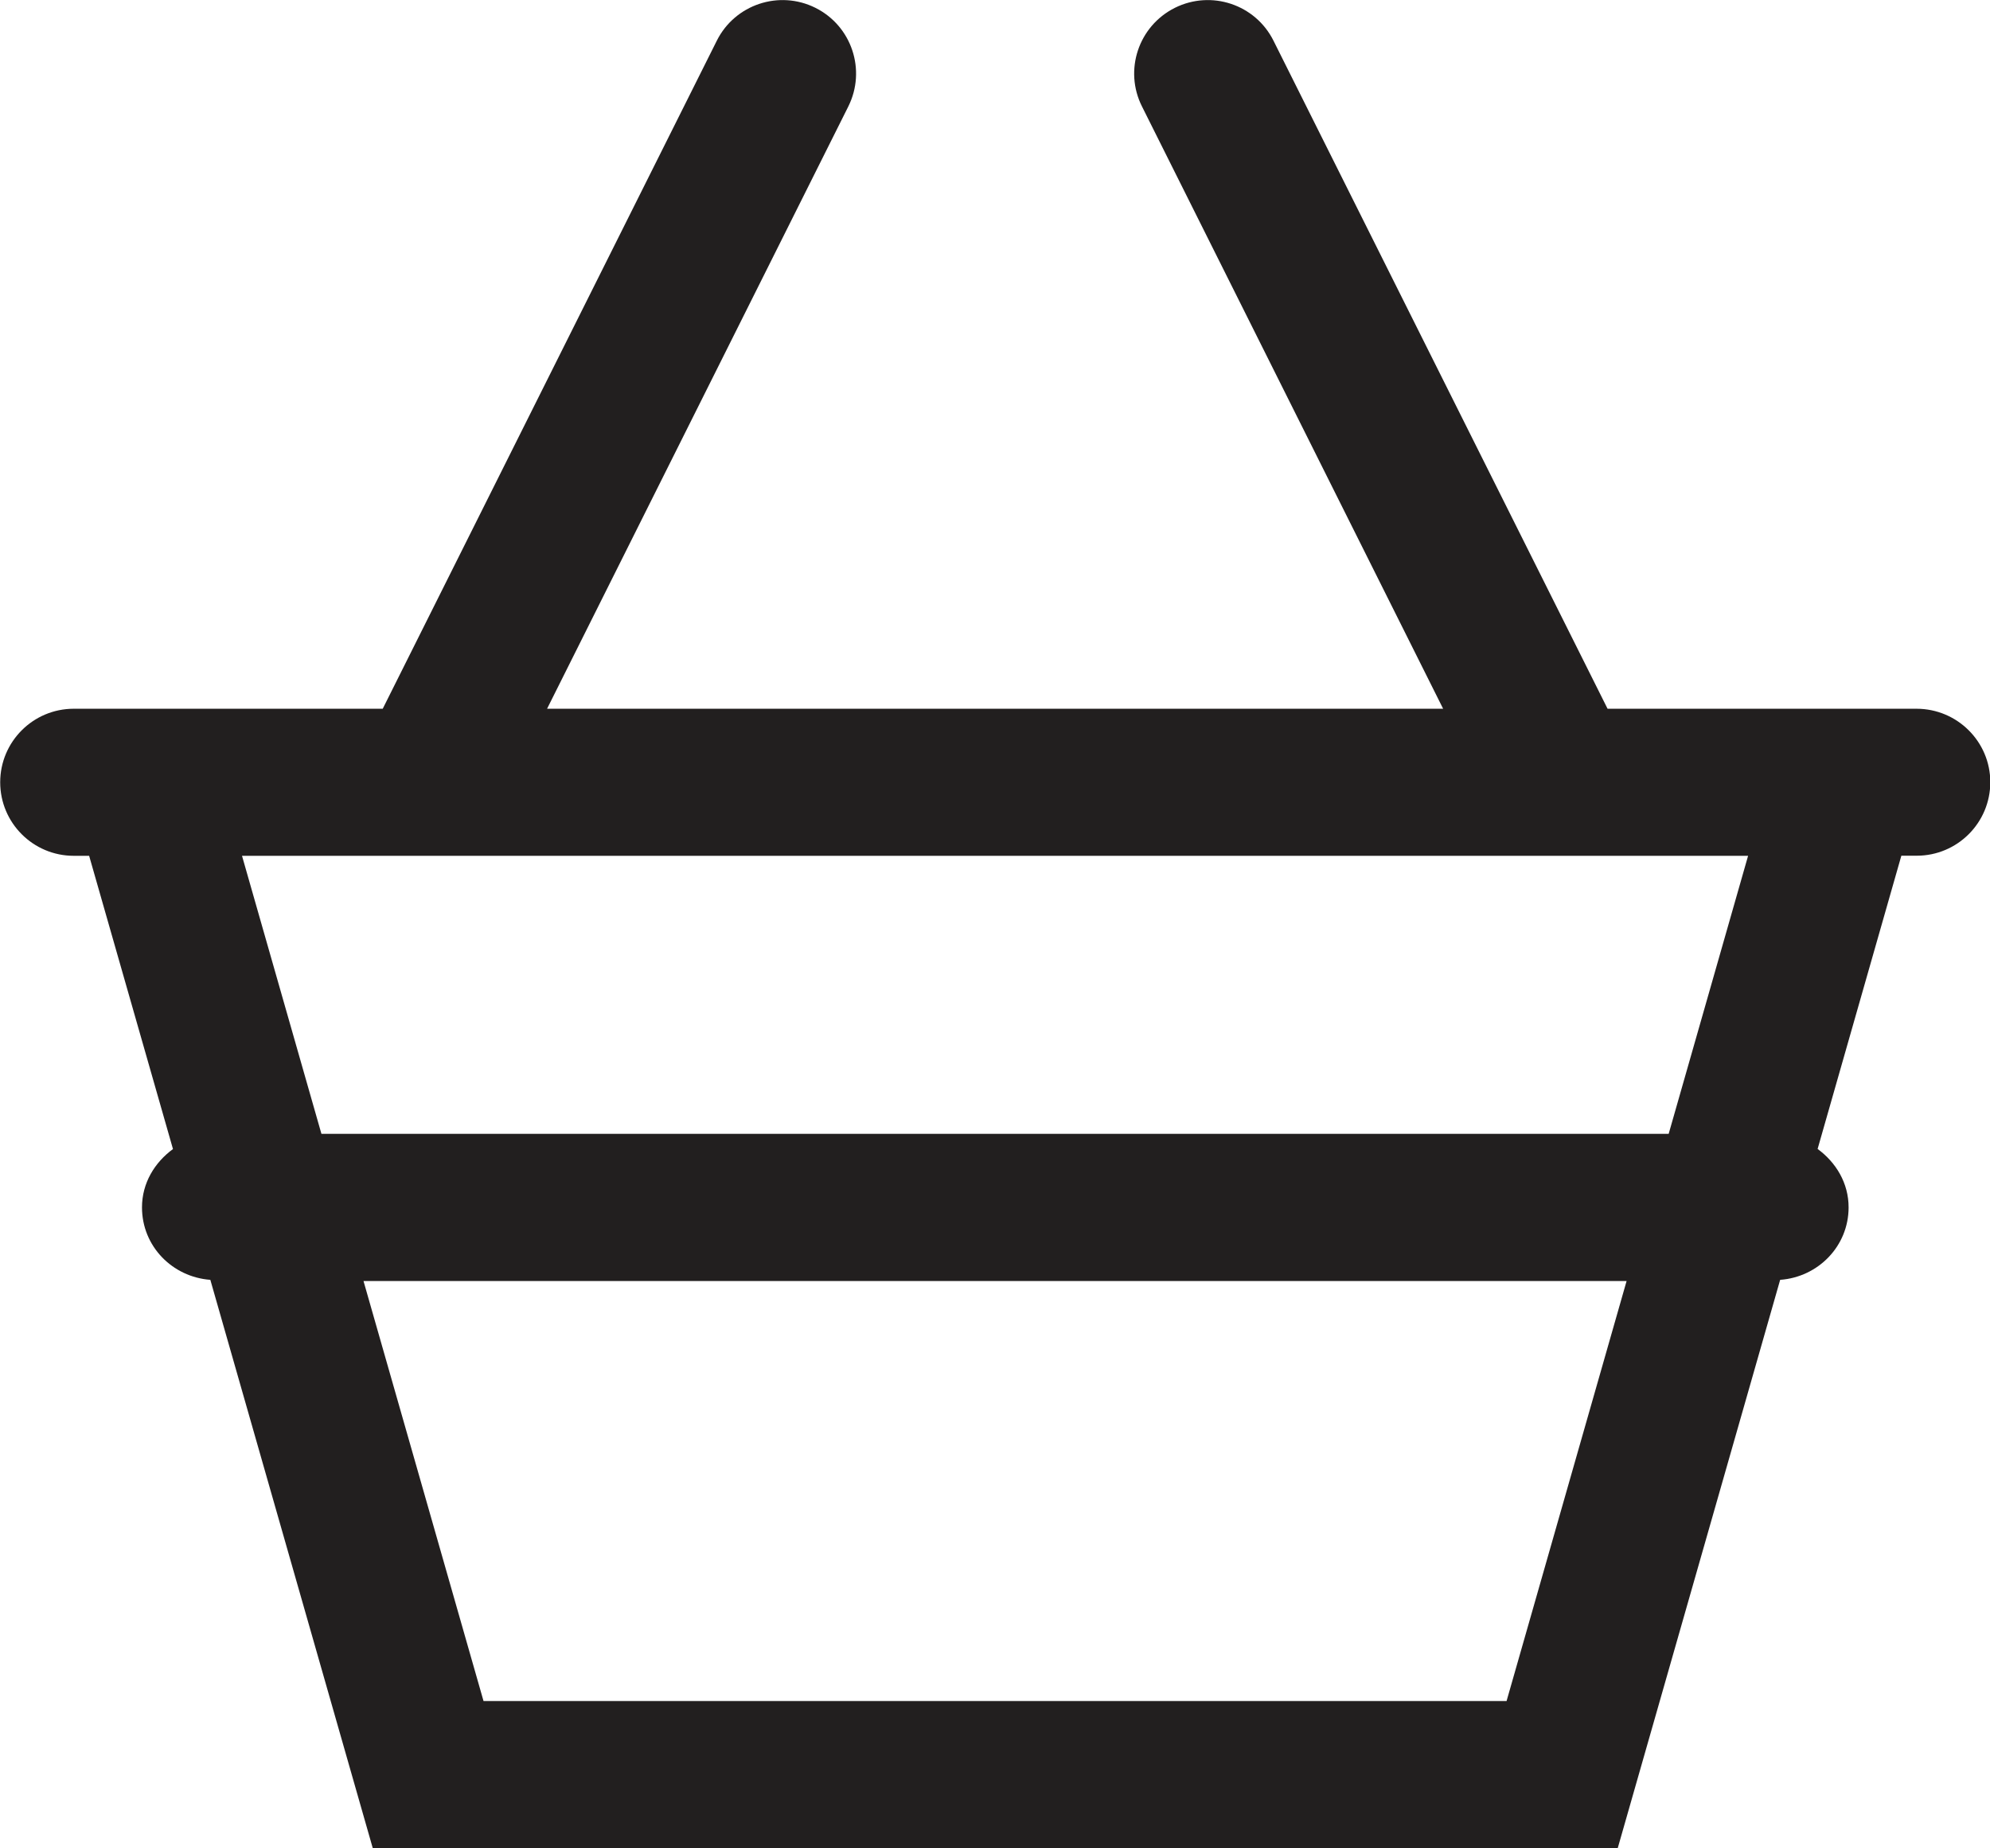
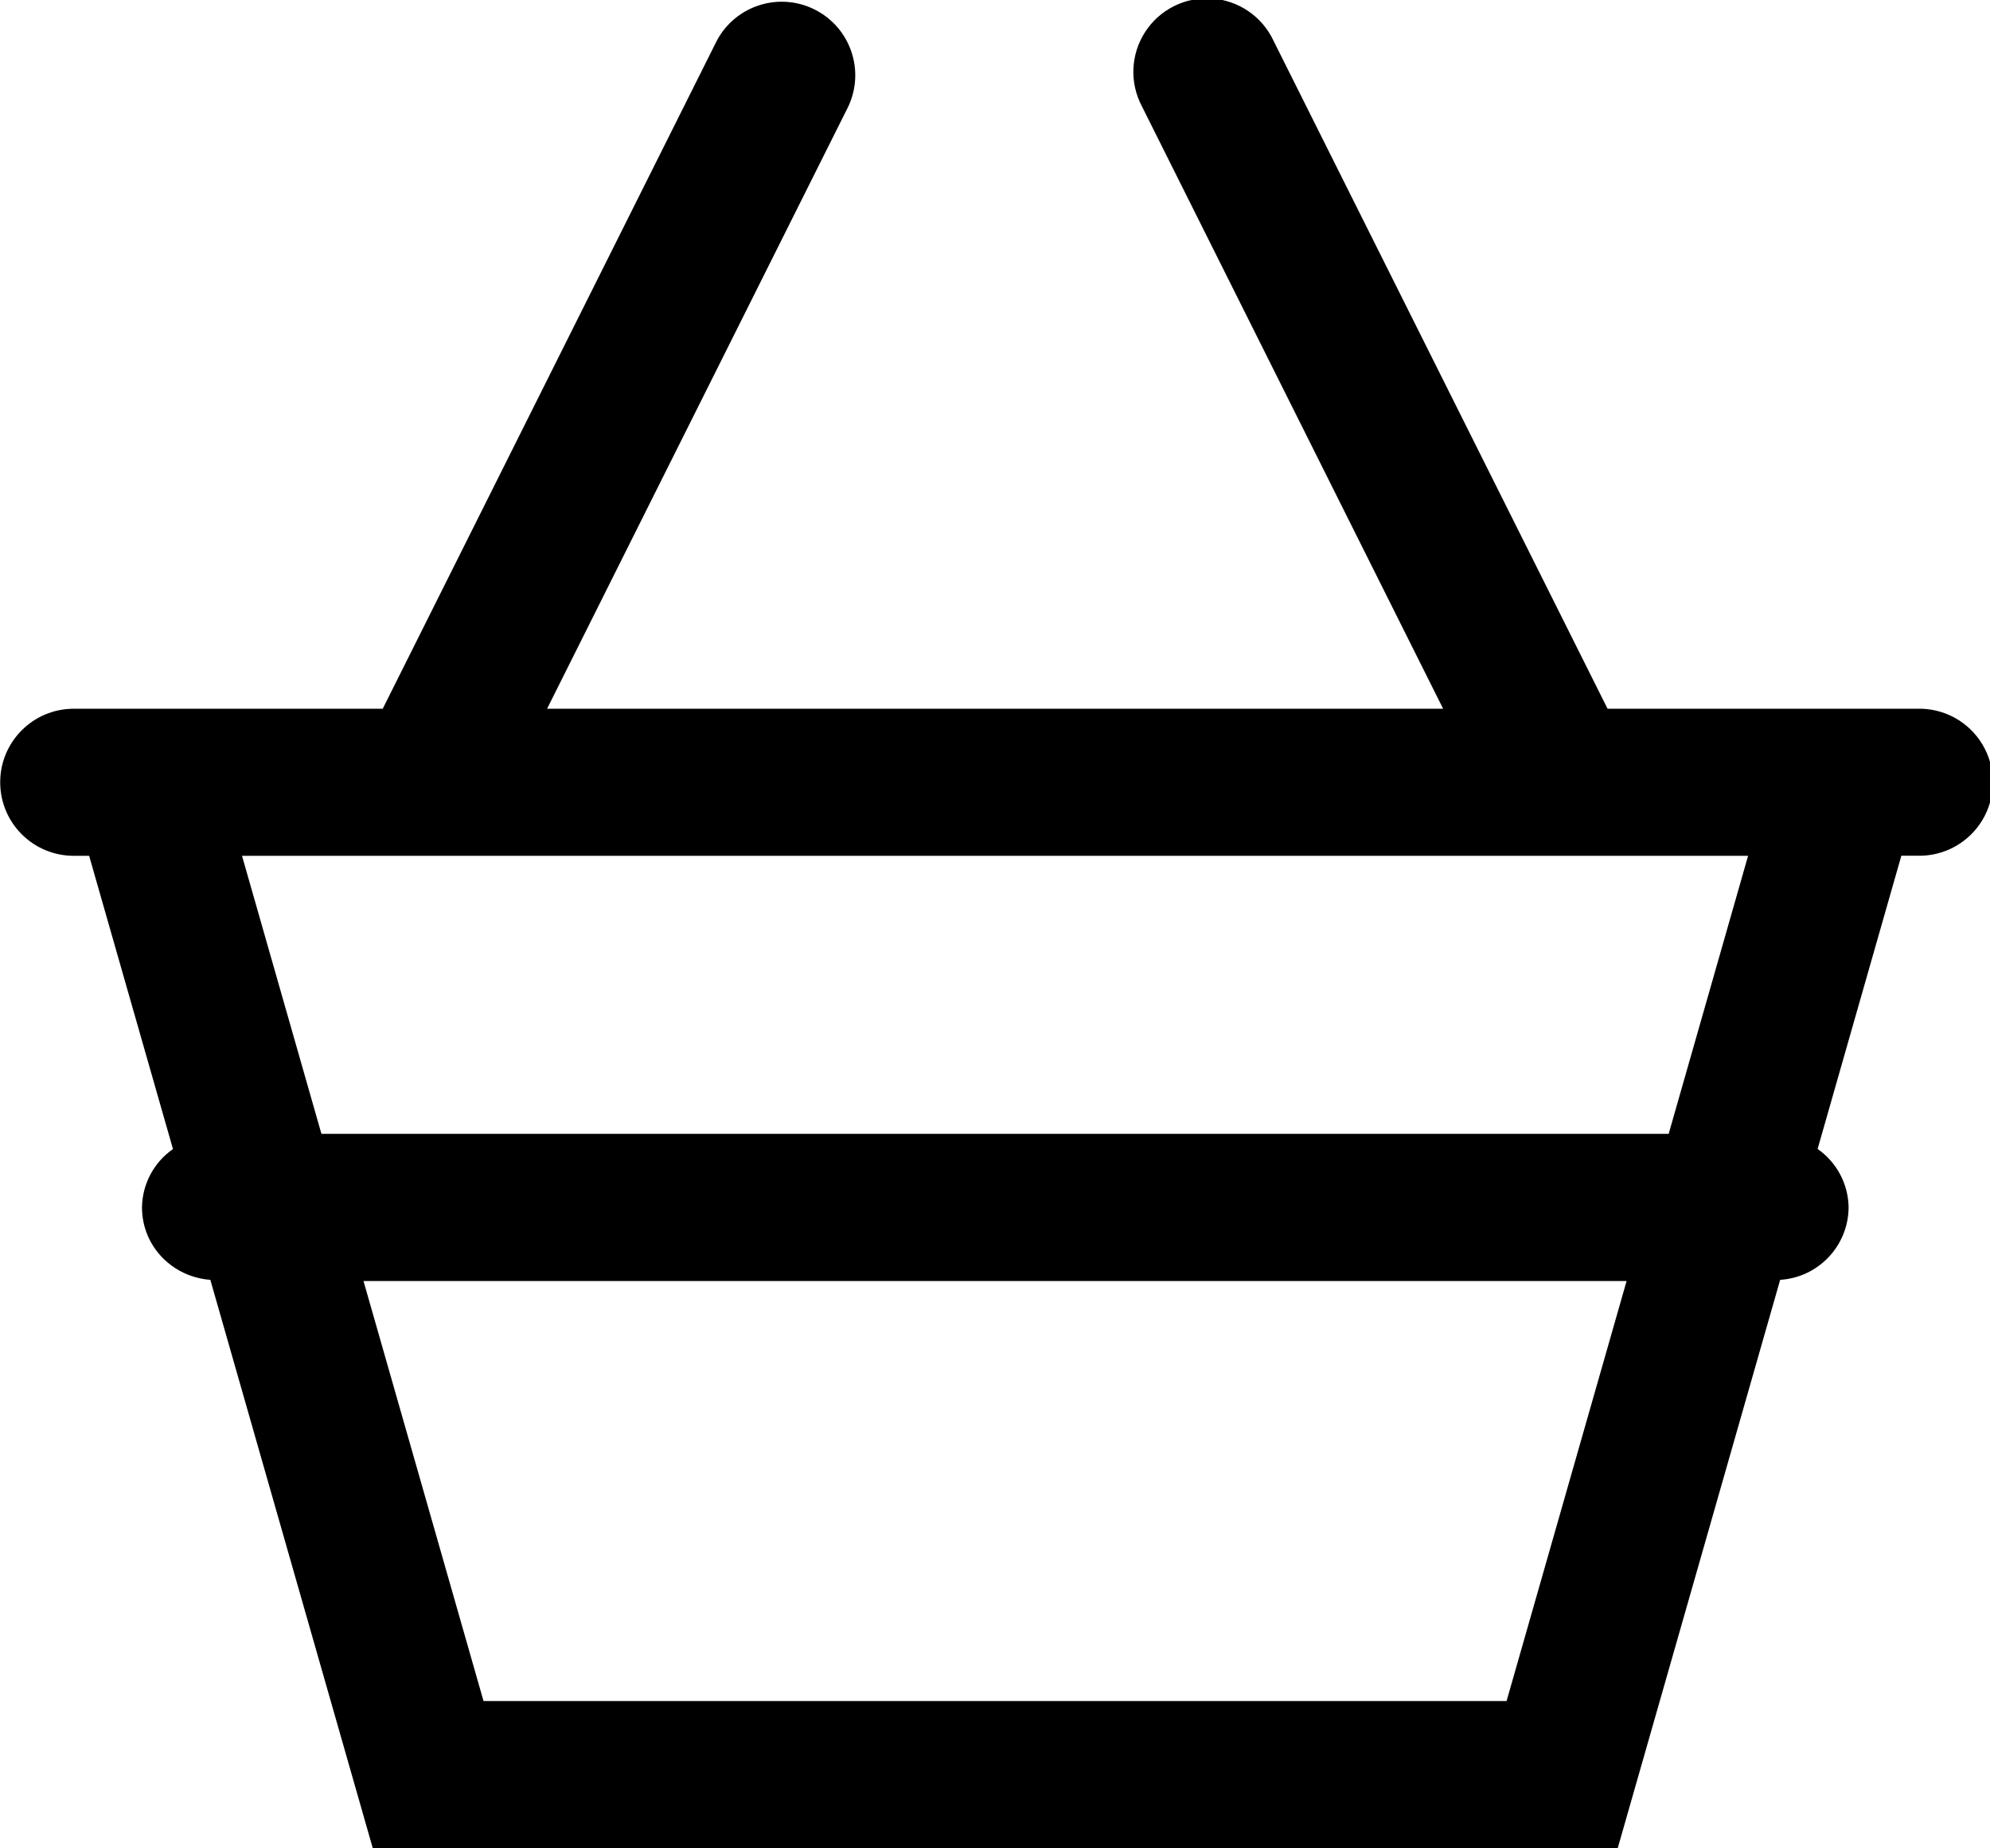
- <svg xmlns="http://www.w3.org/2000/svg" version="1.1" id="Layer_1" x="0px" y="0px" width="20.294px" height="18.849px" viewBox="264.205 370.961 20.294 18.849" enable-background="new 264.205 370.961 20.294 18.849" xml:space="preserve">
-   <path fill="#221f1f" d="M283.75,378.19h-3.151l-3.407-6.814c-0.185-0.37-0.634-0.52-1.006-0.335 c-0.371,0.186-0.521,0.636-0.335,1.006l3.071,6.143h-9.138l3.072-6.143c0.185-0.371,0.035-0.821-0.335-1.006 c-0.37-0.185-0.821-0.035-1.006,0.335l-3.407,6.814h-3.151c-0.414,0-0.75,0.336-0.75,0.75s0.336,0.75,0.75,0.75h0.157l0.855,2.991 c-0.187,0.137-0.316,0.347-0.316,0.595c0,0.396,0.309,0.71,0.697,0.739l1.656,5.795h12.697l1.656-5.795 c0.388-0.028,0.698-0.344,0.698-0.739c0-0.249-0.129-0.459-0.316-0.596l0.854-2.991h0.157c0.414,0,0.75-0.336,0.75-0.75 S284.164,378.19,283.75,378.19z M279.569,388.311h-10.433l-1.224-4.284h12.881L279.569,388.311z M281.222,382.526h-13.739 l-0.81-2.836h15.359L281.222,382.526z" />
+ <svg xmlns="http://www.w3.org/2000/svg" width="20.294" height="18.849" viewBox="264.205 370.961 20.294 18.849">
+   <path d="M283.75 378.19h-3.151l-3.407-6.814a.75.75 0 1 0-1.341.671l3.071 6.143h-9.138l3.072-6.143a.75.75 0 0 0-1.341-.671l-3.407 6.814h-3.151a.75.75 0 0 0 0 1.5h.157l.855 2.991a.737.737 0 0 0-.316.595c0 .396.309.71.697.739l1.656 5.795h12.697l1.656-5.795a.745.745 0 0 0 .698-.739.738.738 0 0 0-.316-.596l.854-2.991h.157a.75.75 0 1 0-.002-1.499zm-4.181 10.121h-10.433l-1.224-4.284h12.881l-1.224 4.284zm1.653-5.785h-13.739l-.81-2.836h15.359l-.81 2.836z" />
</svg>
